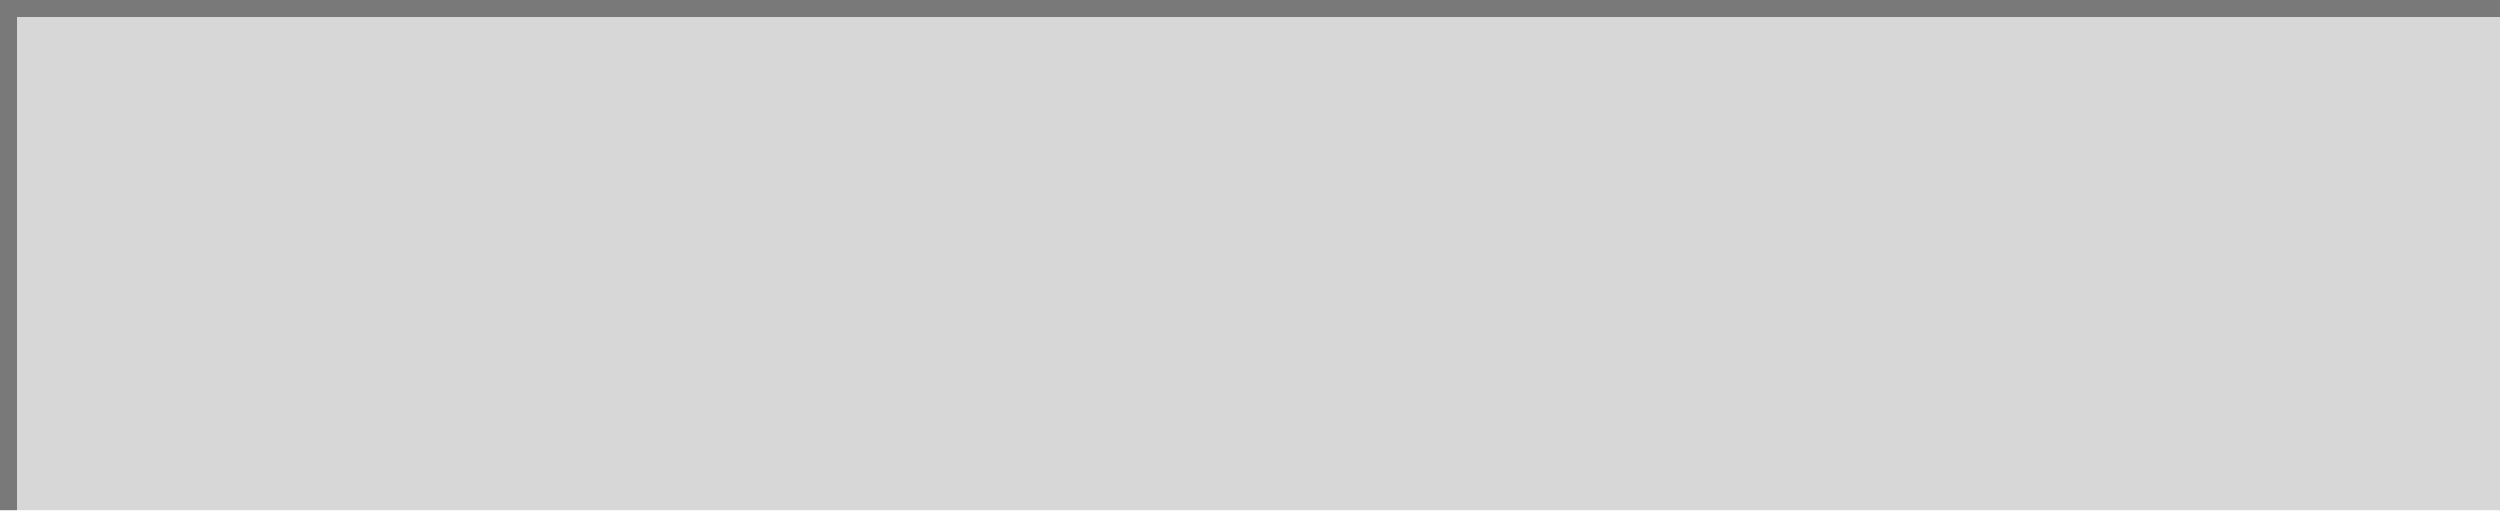
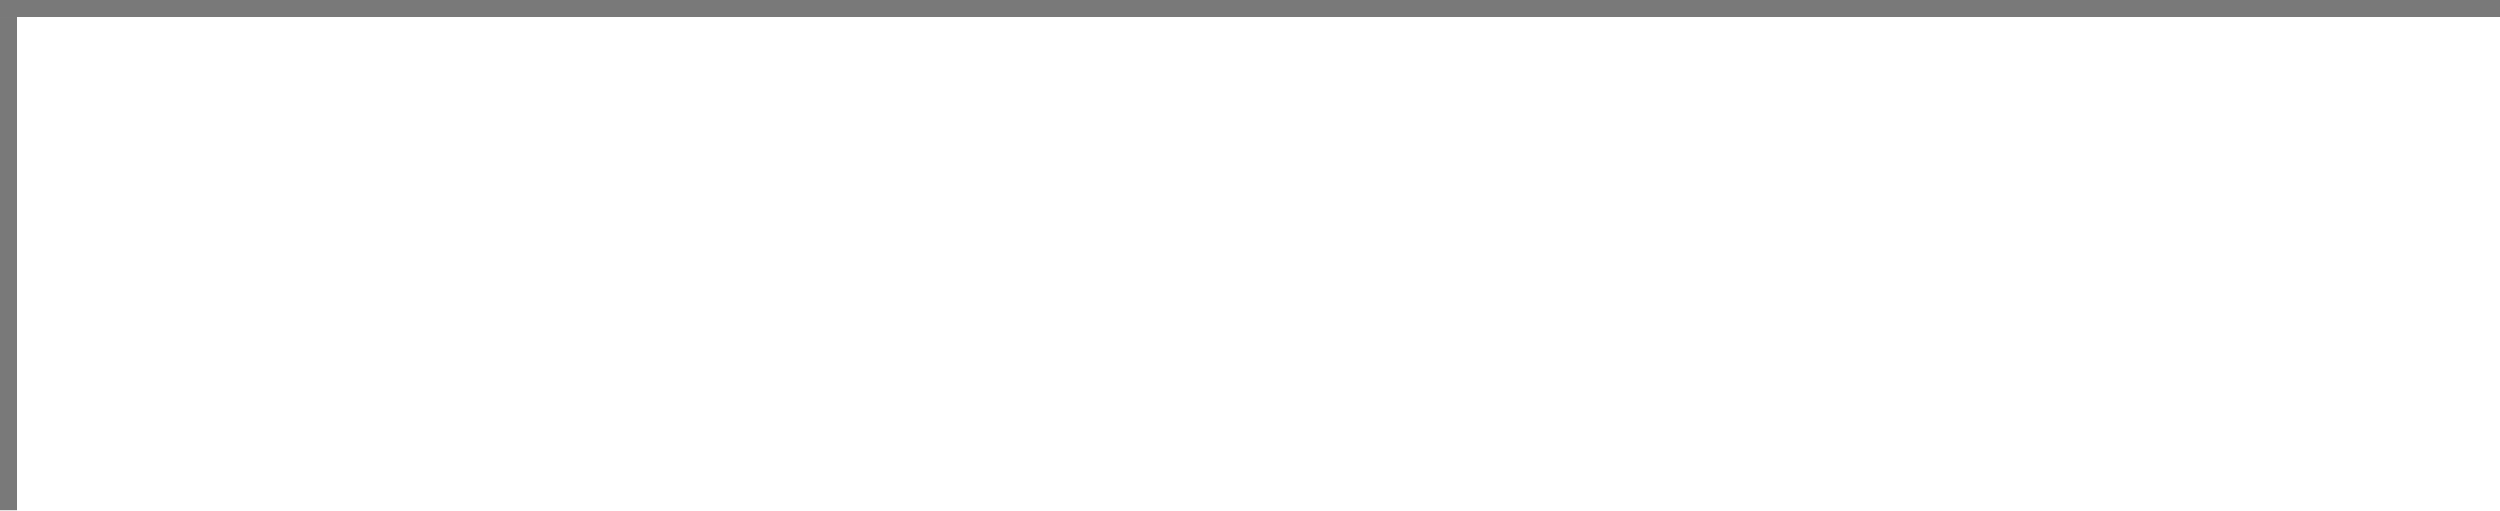
- <svg xmlns="http://www.w3.org/2000/svg" version="1.1" width="147px" height="30px" viewBox="0 0 147 30">
-   <path d="M 1 1  L 147 1  L 147 30  L 1 30  L 1 1  Z " fill-rule="nonzero" fill="rgba(215, 215, 215, 1)" stroke="none" class="fill" />
-   <path d="M 0.5 1  L 0.5 30  " stroke-width="1" stroke-dasharray="0" stroke="rgba(121, 121, 121, 1)" fill="none" class="stroke" />
-   <path d="M 0 0.5  L 147 0.5  " stroke-width="1" stroke-dasharray="0" stroke="rgba(121, 121, 121, 1)" fill="none" class="stroke" />
+ <svg xmlns="http://www.w3.org/2000/svg" version="1.1" width="147px" height="30px" viewBox="0 466 147 30">
+   <path d="M 1 1  L 147 1  L 147 30  L 1 30  L 1 1  Z " fill-rule="nonzero" fill="rgba(255, 255, 255, 1)" stroke="none" transform="matrix(1 0 0 1 0 466 )" class="fill" />
+   <path d="M 0.5 1  L 0.5 30  " stroke-width="1" stroke-dasharray="0" stroke="rgba(121, 121, 121, 1)" fill="none" transform="matrix(1 0 0 1 0 466 )" class="stroke" />
+   <path d="M 0 0.5  L 147 0.5  " stroke-width="1" stroke-dasharray="0" stroke="rgba(121, 121, 121, 1)" fill="none" transform="matrix(1 0 0 1 0 466 )" class="stroke" />
</svg>
